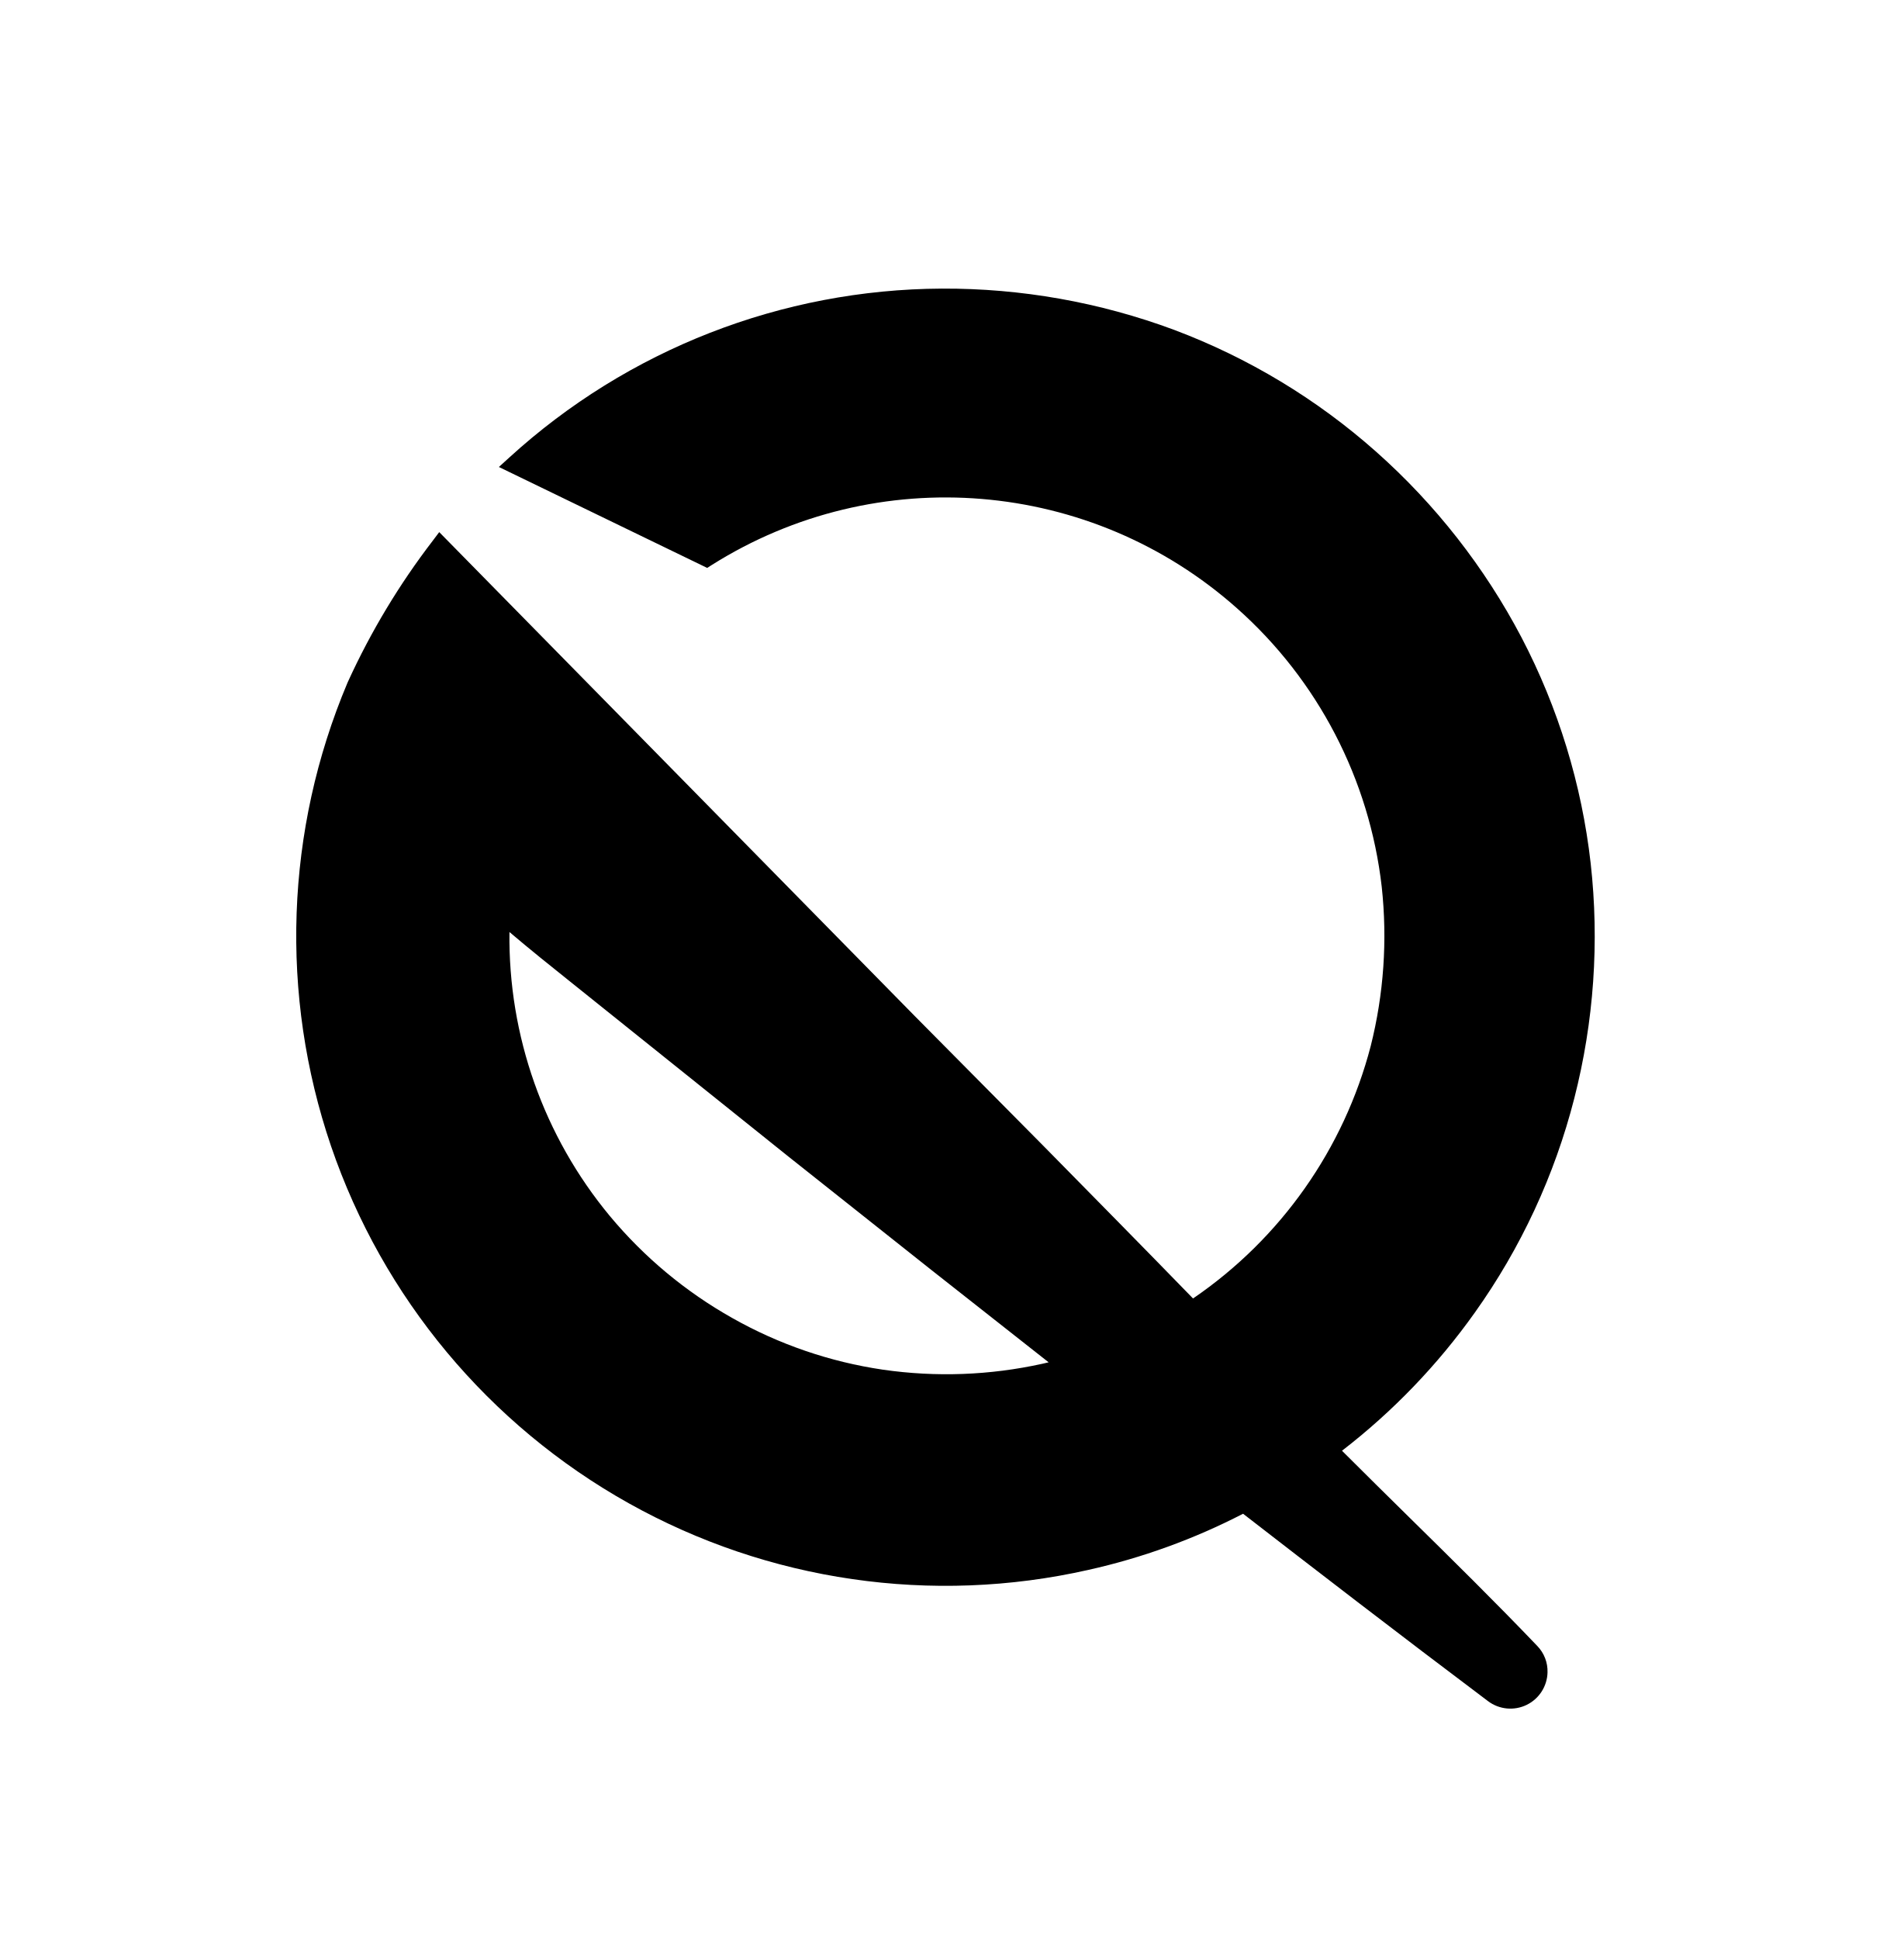
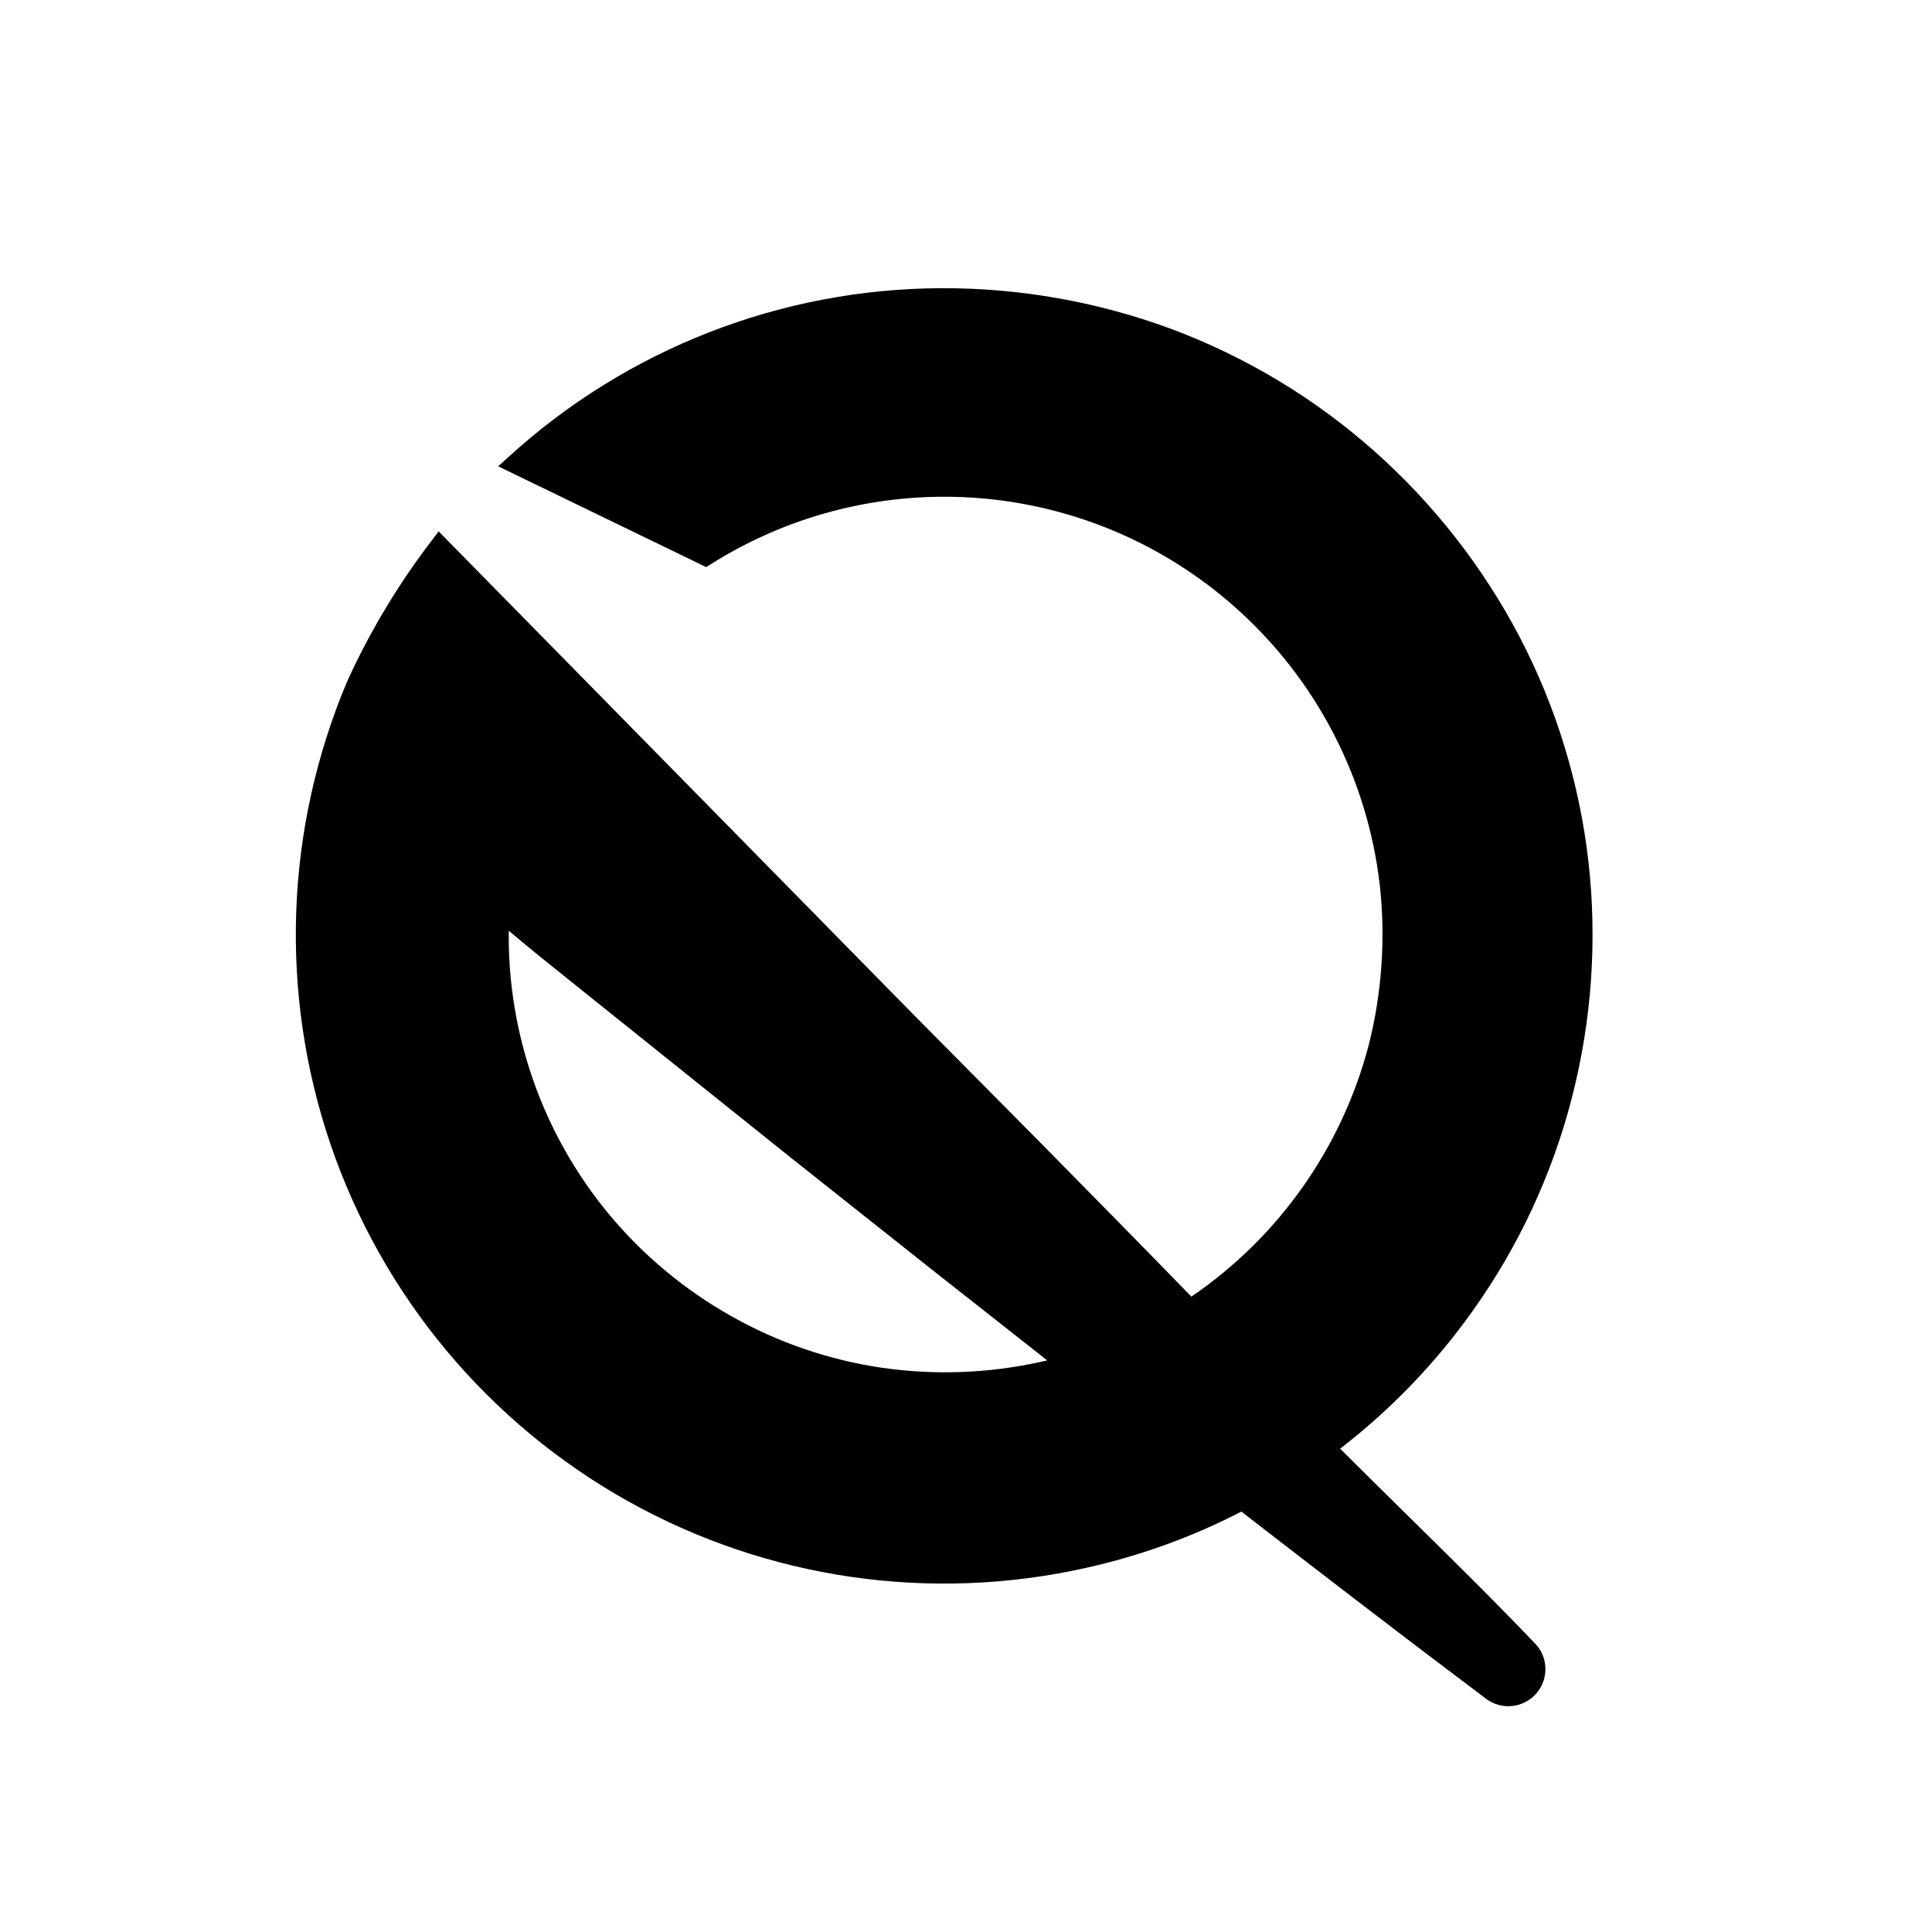
- <svg xmlns="http://www.w3.org/2000/svg" id="Warstwa_1" data-name="Warstwa 1" viewBox="0 0 295.15 300.66">
-   <path d="M244.12,170.31a101.48,101.48,0,0,0,2.54-36.46,99.89,99.89,0,0,0-10.72-35A101.79,101.79,0,0,0,213.4,70.05a100.44,100.44,0,0,0-31.35-18.91,102,102,0,0,0-36-6.39A100.2,100.2,0,0,0,79,70.92l-1.64,1.49,32.3,15.65.71-.45a68,68,0,0,1,81.46,6.72,68.08,68.08,0,0,1,22.43,43.17,70.08,70.08,0,0,1-1.71,24.71A68.2,68.2,0,0,1,185,201.34c-7.77-8-15.6-15.93-23.28-23.74l-19.82-20L68.11,82.51l-1,1.33A112.77,112.77,0,0,0,54,105.61l-.13.29h0a101,101,0,0,0-2.54,71.81,100.79,100.79,0,0,0,46.14,55.37,100.6,100.6,0,0,0,71.29,10.35,99.46,99.46,0,0,0,24-8.71c10.47,8.11,24.09,18.61,38,29.07a5.76,5.76,0,0,0,9.21-4.47,5.63,5.63,0,0,0-1.58-4.09c-6.43-6.73-13.23-13.43-19.82-19.91-3.45-3.4-7-6.9-10.47-10.37a100.72,100.72,0,0,0,20.61-21.44h0A99.88,99.88,0,0,0,244.12,170.31ZM88.44,152.23l33.9,27.17,22.07,17.51q9.09,7.17,18.2,14.33l-1,.23a68.9,68.9,0,0,1-24.71.91,67.35,67.35,0,0,1-23.33-8,68.2,68.2,0,0,1-19-15.82A67.64,67.64,0,0,1,79,144.52C82.11,147.16,85.32,149.74,88.44,152.23Z" />
+ <svg xmlns="http://www.w3.org/2000/svg" width="300" height="300" version="1.2" baseProfile="tiny-ps">
+   <g>
+     <path d="M244.12,170.31a101.48,101.48,0,0,0,2.54-36.46,99.89,99.89,0,0,0-10.72-35A101.79,101.79,0,0,0,213.4,70.05a100.44,100.44,0,0,0-31.35-18.91,102,102,0,0,0-36-6.39A100.2,100.2,0,0,0,79,70.92l-1.64,1.49,32.3,15.65.71-.45a68,68,0,0,1,81.46,6.72,68.08,68.08,0,0,1,22.43,43.17,70.08,70.08,0,0,1-1.71,24.71A68.2,68.2,0,0,1,185,201.34c-7.77-8-15.6-15.93-23.28-23.74l-19.82-20L68.11,82.51l-1,1.33A112.77,112.77,0,0,0,54,105.61l-.13.29h0a101,101,0,0,0-2.54,71.81,100.79,100.79,0,0,0,46.14,55.37,100.6,100.6,0,0,0,71.29,10.35,99.46,99.46,0,0,0,24-8.71c10.47,8.11,24.09,18.61,38,29.07a5.76,5.76,0,0,0,9.21-4.47,5.63,5.63,0,0,0-1.58-4.09c-6.43-6.73-13.23-13.43-19.82-19.91-3.45-3.4-7-6.9-10.47-10.37a100.72,100.72,0,0,0,20.61-21.44h0A99.88,99.88,0,0,0,244.12,170.31ZM88.44,152.23l33.9,27.17,22.07,17.51q9.09,7.17,18.2,14.33l-1,.23a68.9,68.9,0,0,1-24.71.91,67.35,67.35,0,0,1-23.33-8,68.2,68.2,0,0,1-19-15.82A67.64,67.64,0,0,1,79,144.52C82.11,147.16,85.32,149.74,88.44,152.23Z" fill="#000" />
+   </g>
</svg>
